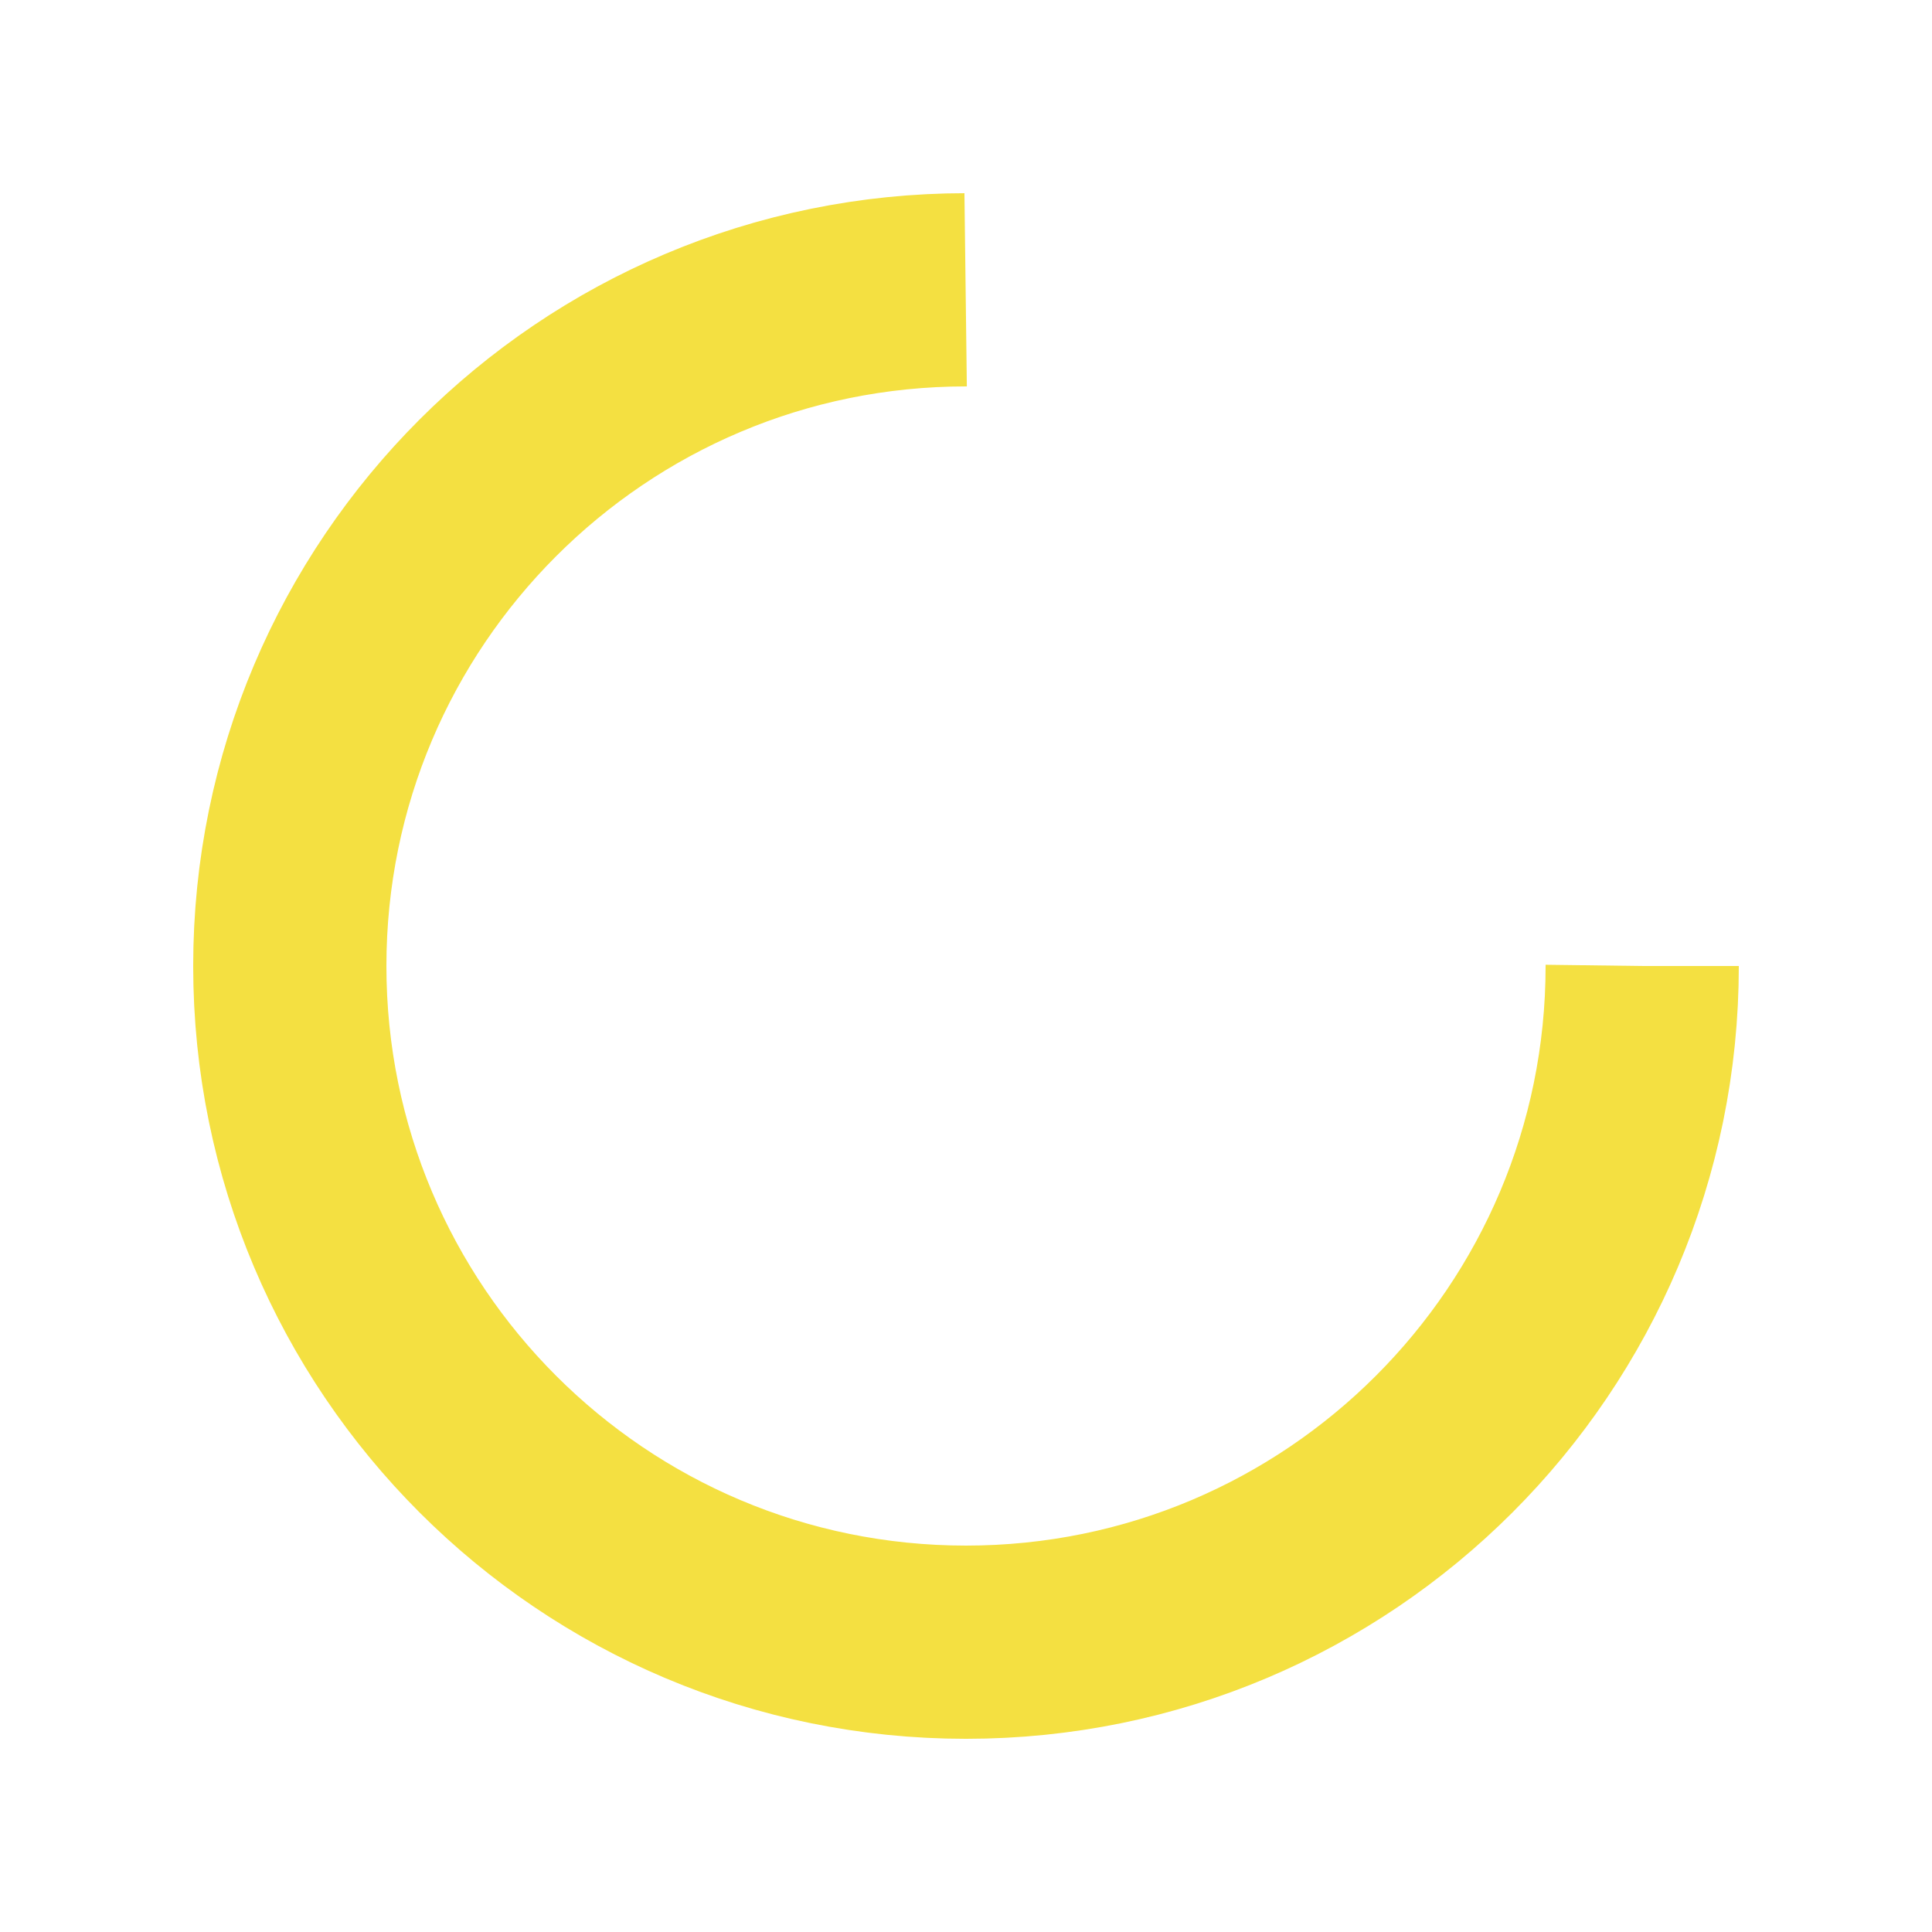
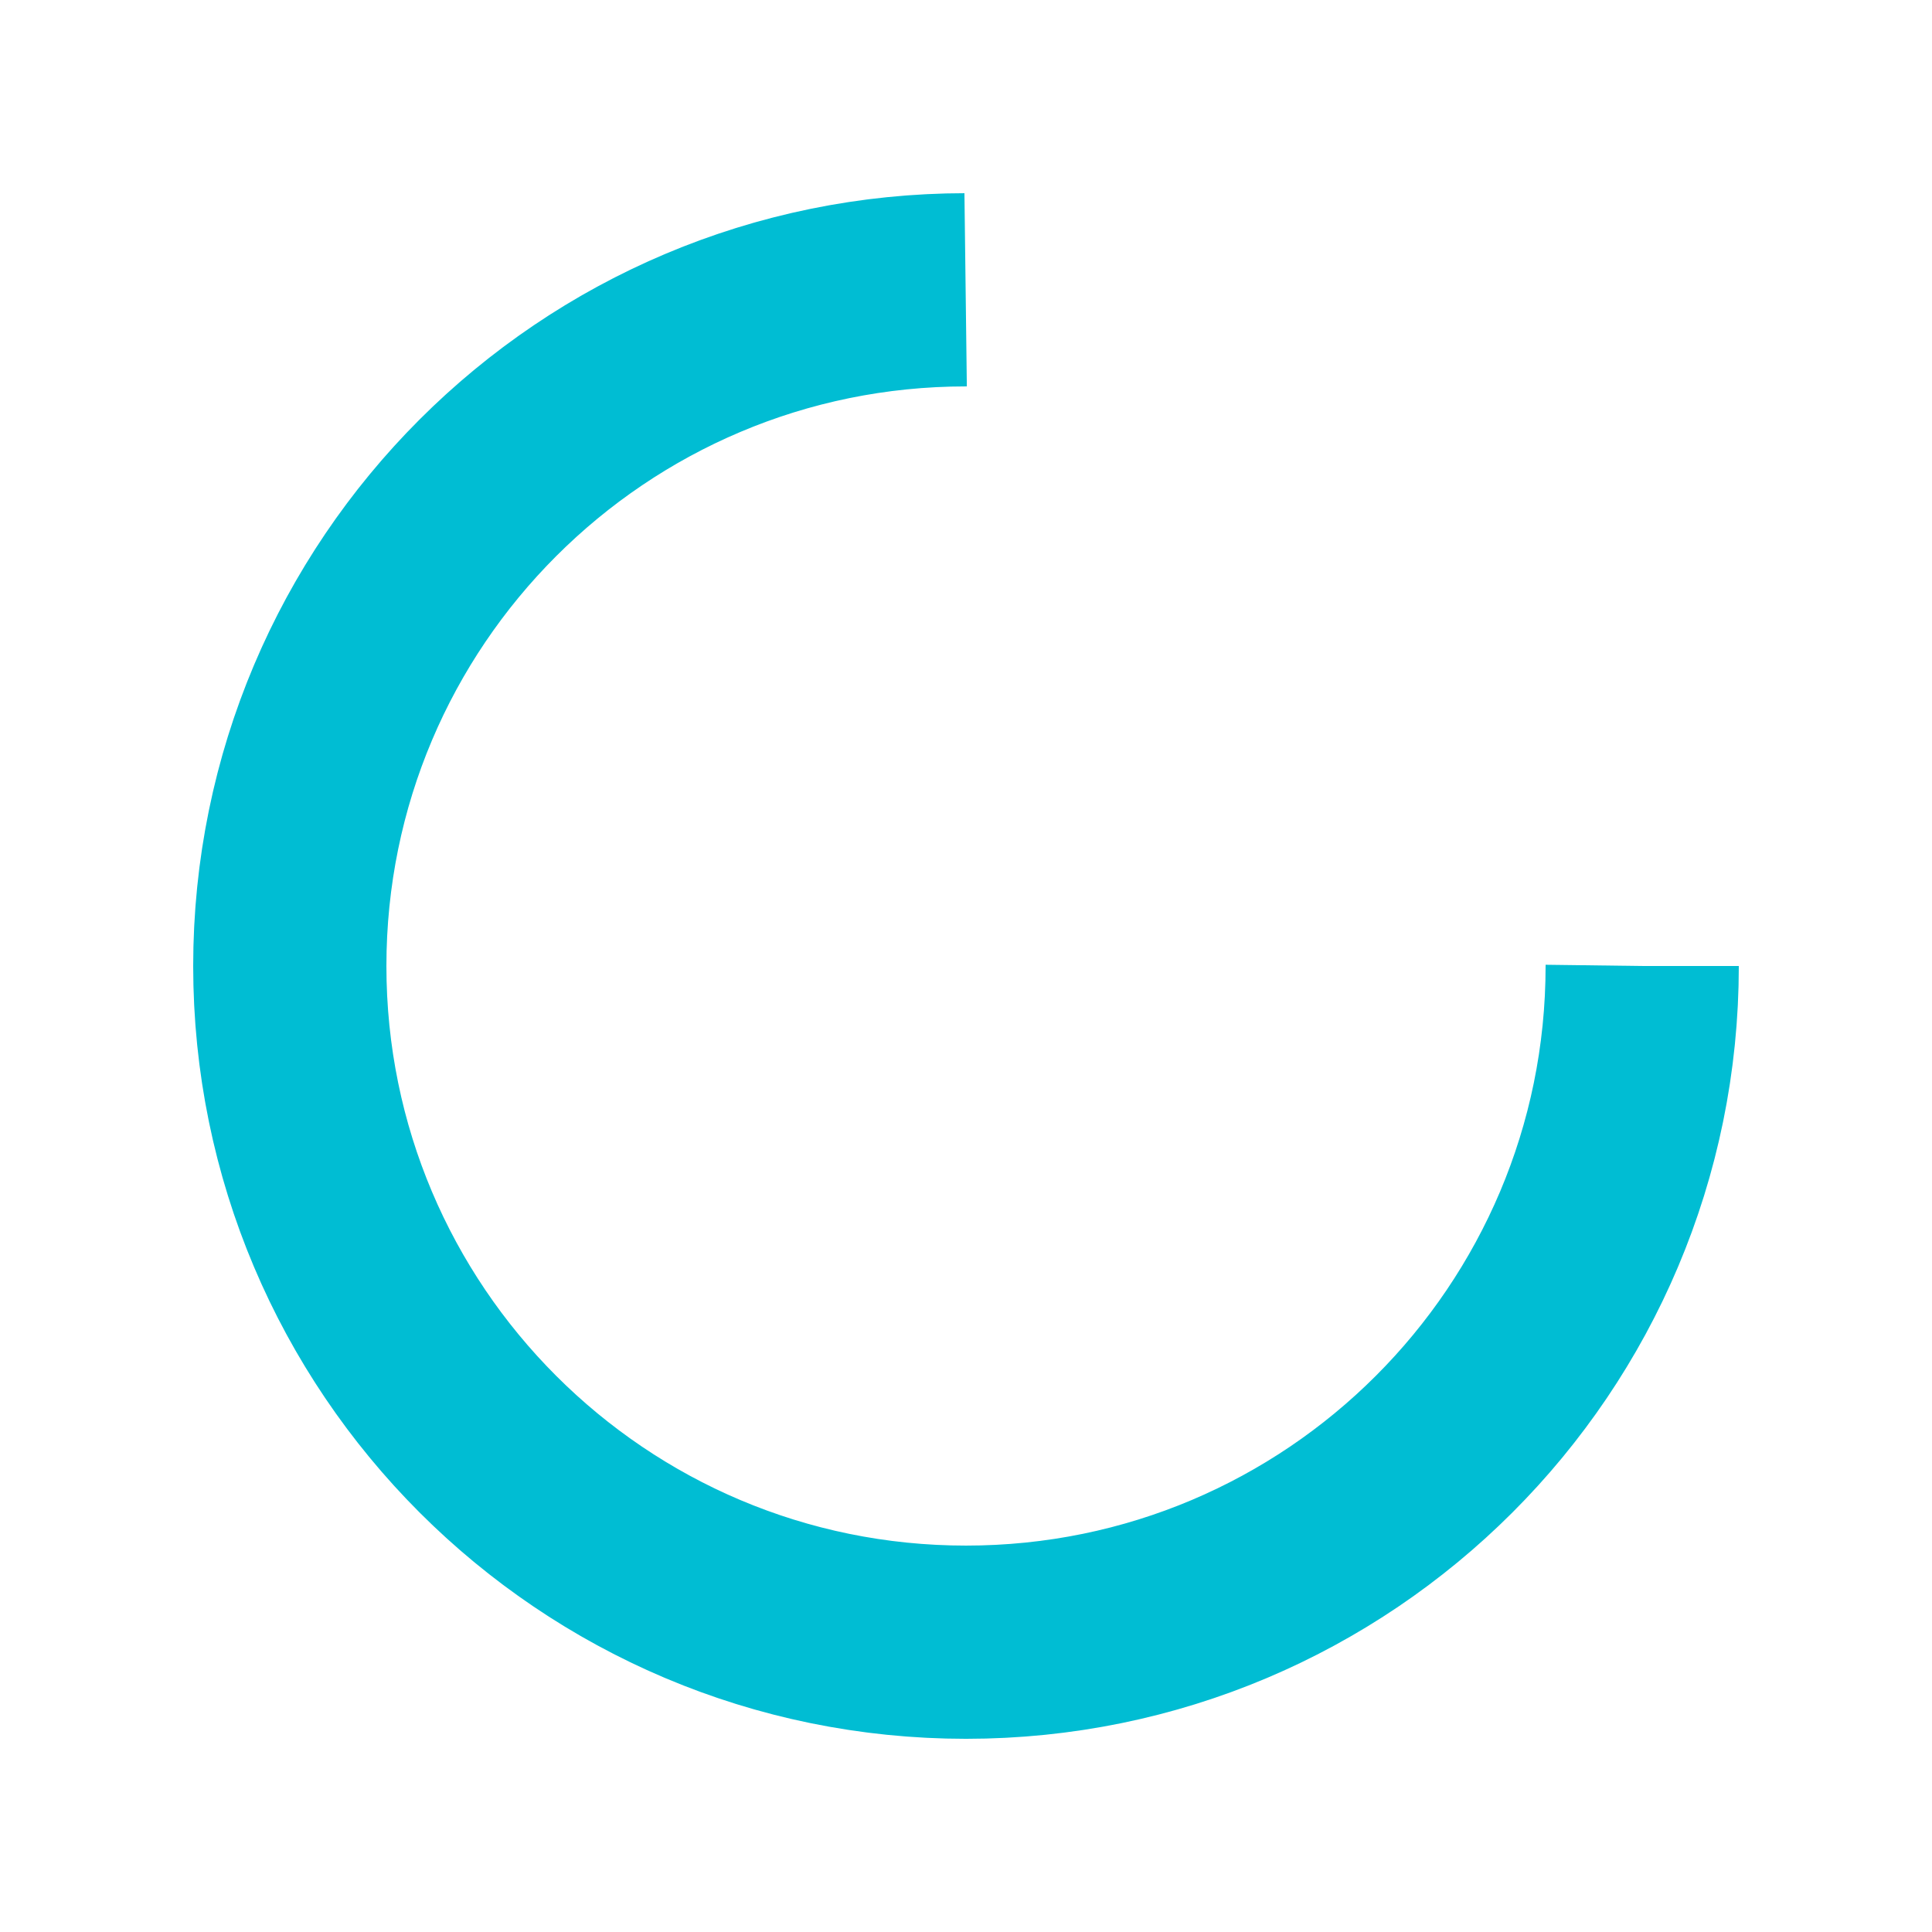
<svg xmlns="http://www.w3.org/2000/svg" style="margin: auto; background: transparent; display: block; shape-rendering: auto;" width="200px" height="200px" viewBox="0 0 100 100" preserveAspectRatio="xMidYMid">
-   <circle cx="50" cy="50" fill="none" stroke="#f4e041" stroke-width="10" r="35" stroke-dasharray="164.934 56.978">
-     <animateTransform attributeName="transform" type="rotate" repeatCount="indefinite" dur="0.917s" values="0 50 50;360 50 50" keyTimes="0;1" />
+   <circle cx="50" cy="50" fill="none" stroke="#00bdd3" stroke-width="10" r="35" stroke-dasharray="164.934 56.978">
+     <animateTransform attributeName="transform" type="rotate" repeatCount="indefinite" dur="1s" values="0 50 50;360 50 50" keyTimes="0;1" />
  </circle>
</svg>
